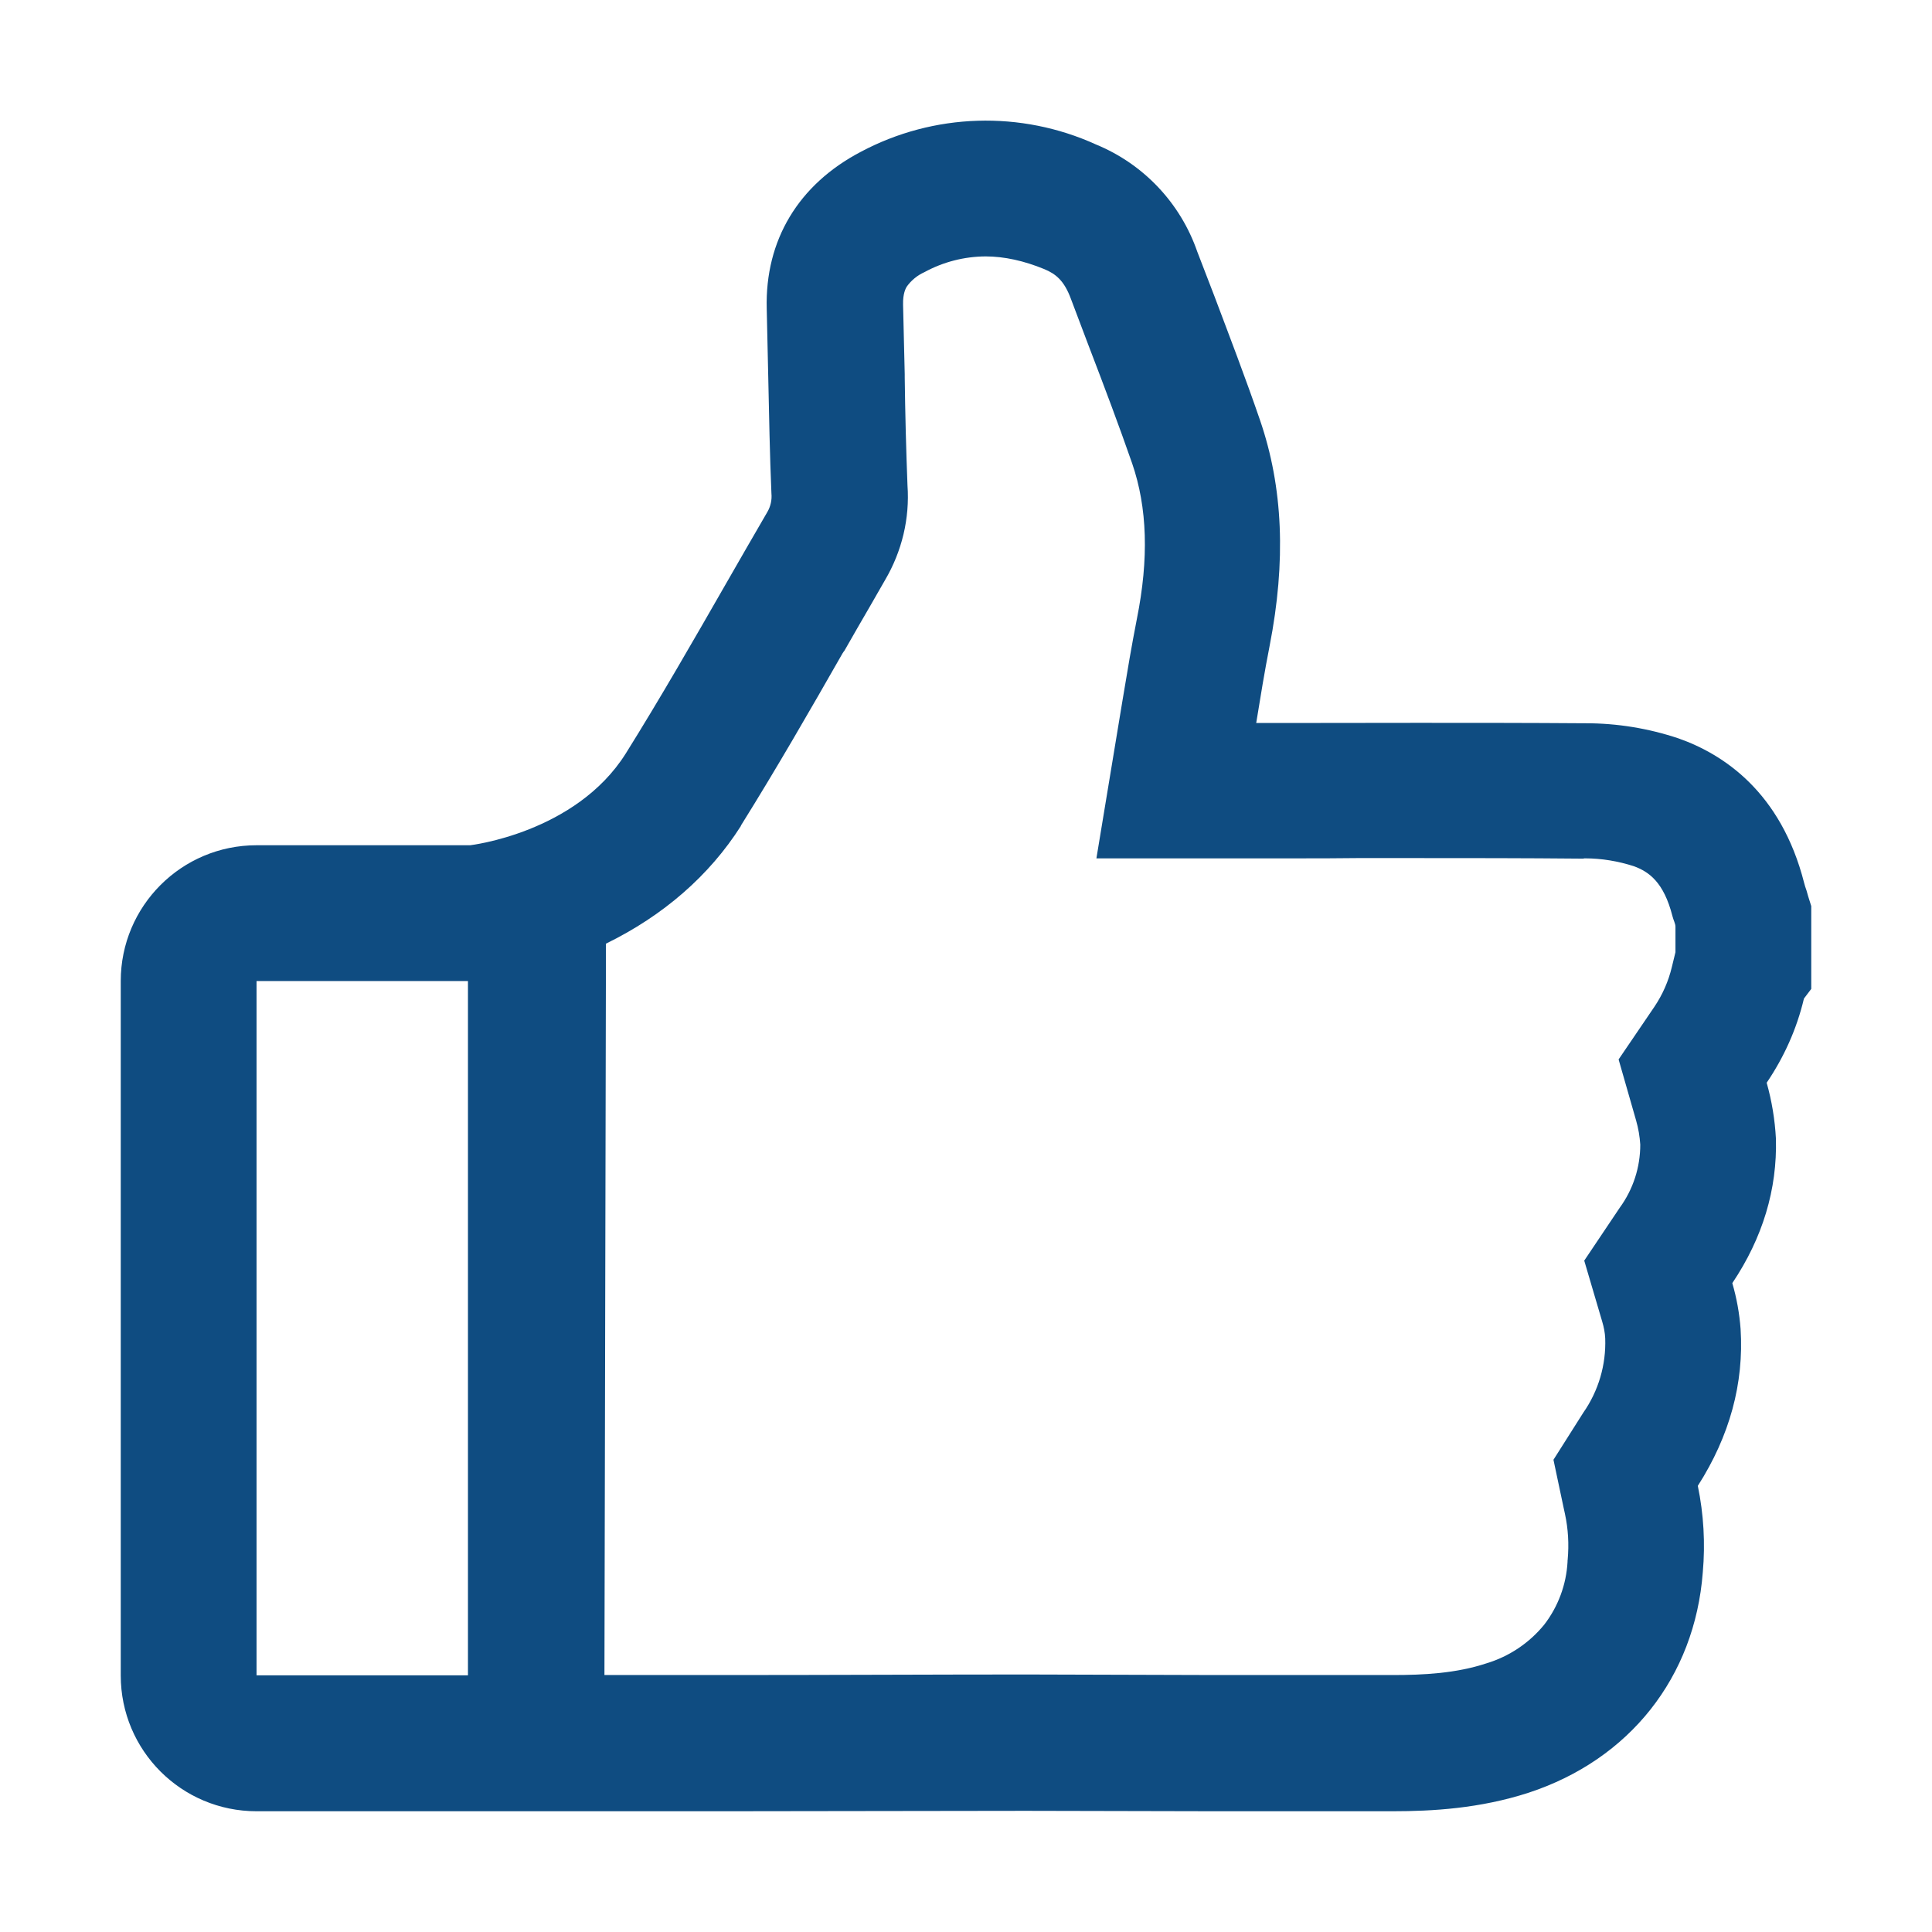
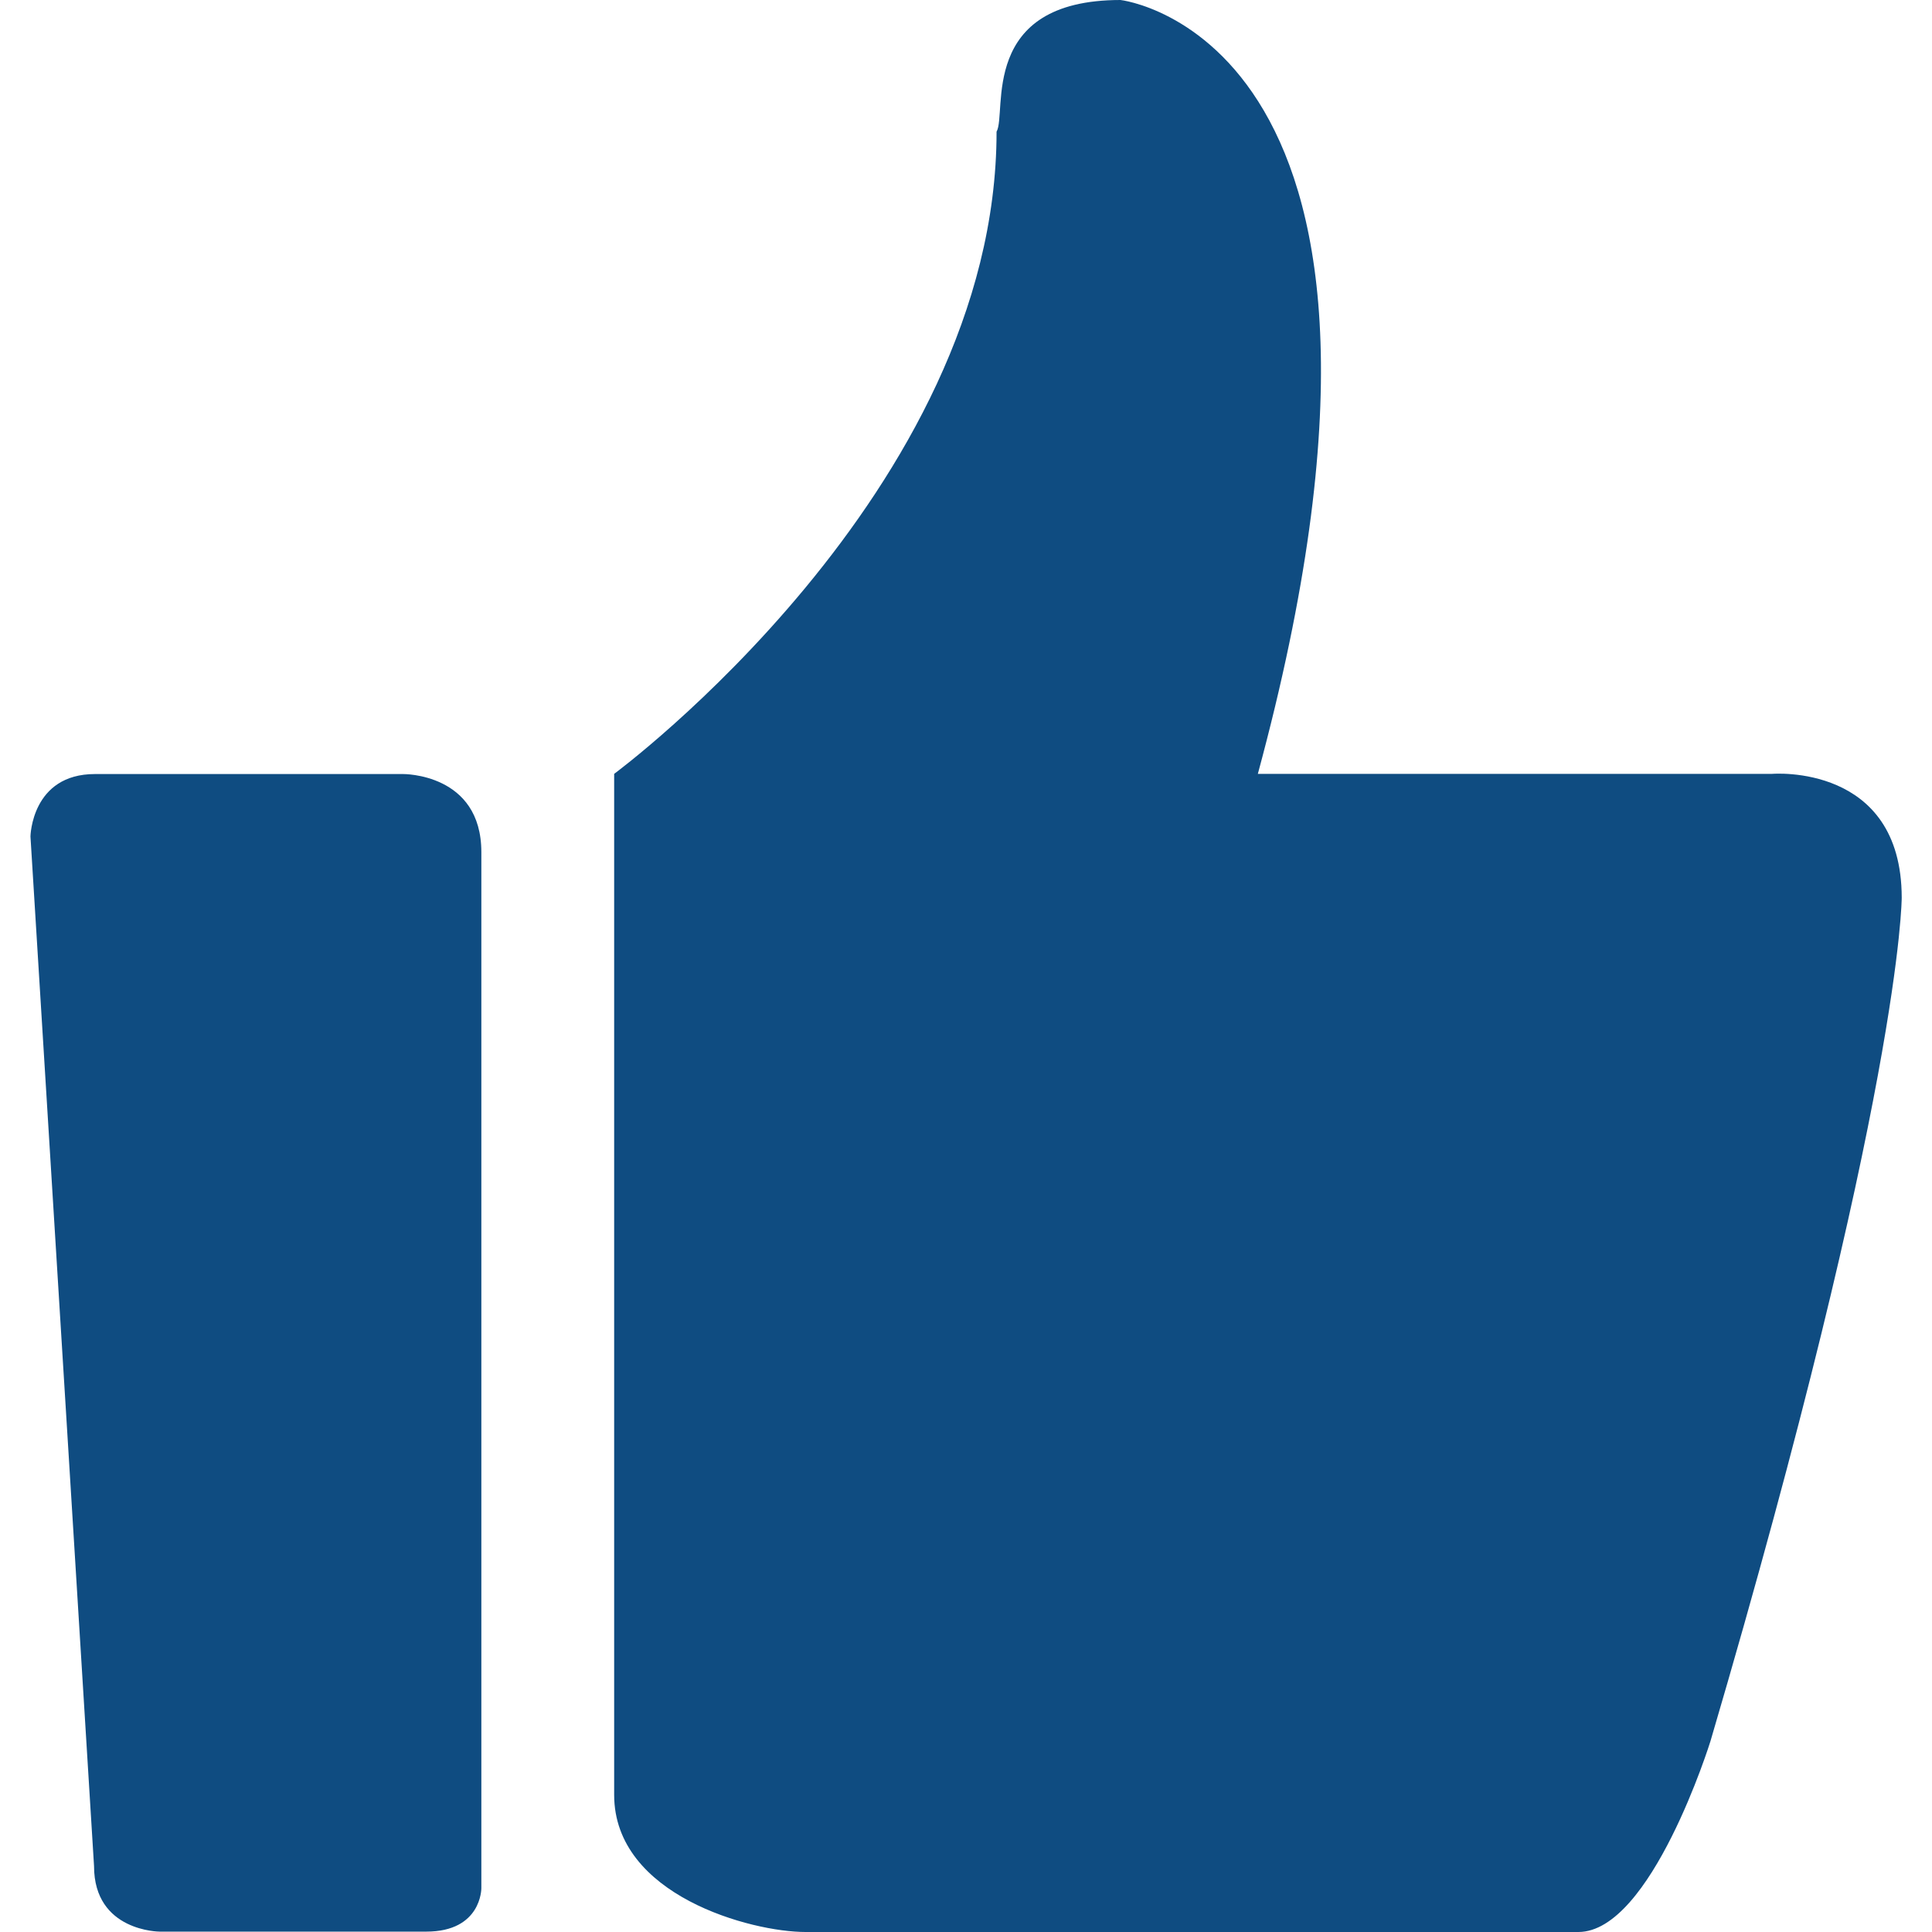
- <svg xmlns="http://www.w3.org/2000/svg" t="1592499896367" class="icon" viewBox="0 0 1024 1024" version="1.1" p-id="2136" width="32" height="32">
+ <svg xmlns="http://www.w3.org/2000/svg" t="1591709280779" class="icon" viewBox="0 0 1024 1024" version="1.1" p-id="2611" width="32" height="32">
  <defs>
    <style type="text/css" />
  </defs>
-   <path d="M958.391 475.136l-0.878-3.072c-0.512-1.536-1.024-2.926-1.243-3.95-12.288-48.421-42.935-68.389-66.56-76.727a154.697 154.697 0 0 0-49.518-8.046h-0.731c-29.257-0.219-58.661-0.219-87.991-0.219l-64.073 0.073h-21.577c2.267-13.97 4.462-27.429 7.095-40.814 8.777-44.91 7.168-84.114-5.12-119.808-7.607-22.162-16.091-44.251-24.137-65.609l-9.07-23.552a95.086 95.086 0 0 0-53.687-56.832 141.093 141.093 0 0 0-124.635 3.877c-33.061 17.335-50.834 46.811-49.883 83.163l0.805 36.206c0.439 20.187 0.805 41.106 1.682 61.659a16.457 16.457 0 0 1-2.194 9.947c-7.314 12.654-14.775 25.454-21.943 38.034-17.115 29.842-34.816 60.709-53.102 89.966-26.551 42.13-82.432 48.567-82.432 48.567H135.973a71.973 71.973 0 0 0-71.973 71.973v368.055c0 39.79 32.183 71.973 71.973 71.973H384.293l159.232-0.219c33.792 0 67.511 0.219 100.645 0.219h93.915c21.211 0 46.299-1.463 72.046-9.801 53.541-17.554 88.137-61.221 92.379-116.809a157.257 157.257 0 0 0-2.633-45.861c16.896-26.405 24.503-54.345 22.674-83.163a118.053 118.053 0 0 0-4.389-24.283c16.091-23.991 23.845-49.737 23.113-76.581a135.607 135.607 0 0 0-4.901-29.623c9.216-13.605 15.945-28.526 19.749-44.617l3.877-5.12v-43.886l-1.609-5.12zM248.027 887.954H135.973V519.973h112.055v368.055z m640-383.269l-1.902 7.826a64.439 64.439 0 0 1-9.289 21.138l-18.944 27.867 9.289 32.402a60.27 60.27 0 0 1 2.194 12.727 56.613 56.613 0 0 1-10.898 33.499l-18.798 28.014 9.509 32.256c0.878 2.926 1.463 5.851 1.609 8.923a64.731 64.731 0 0 1-11.63 39.424l-15.799 24.942 5.339 25.234h-8.777 8.777l0.731 3.365c1.755 8.046 2.194 16.238 1.463 24.357l-0.073 0.585v0.585a59.904 59.904 0 0 1-12.361 33.28 62.976 62.976 0 0 1-30.574 20.48c-16.091 5.339-33.426 6.217-49.737 6.217H644.389l-49.883-0.146-50.834-0.146c-47.543 0-103.717 0.293-159.451 0.293H320.366l0.805-387.657c30.427-14.848 54.857-36.133 71.534-62.391v-0.219l0.146-0.219c18.725-29.989 36.571-61.001 53.687-90.99l0.731-1.097 0.073-0.073 0.146-0.146c4.462-7.899 9.289-16.165 13.897-24.137l7.68-13.385c8.997-15.287 13.166-32.695 11.922-50.249a2195.017 2195.017 0 0 1-1.463-57.198v-1.682l-0.878-36.864c-0.146-6.071 1.463-8.704 1.902-9.509a23.259 23.259 0 0 1 9.435-7.753 68.535 68.535 0 0 1 32.402-8.338c9.874 0 20.407 2.341 31.086 6.729 5.998 2.487 10.533 5.998 14.117 15.726l9.07 23.991c8.997 23.479 16.384 43.081 23.406 63.269 8.046 23.406 8.923 50.469 2.487 82.505-2.706 13.824-4.974 27.209-7.607 43.154L581.12 454.949h106.203c10.459 0 21.065 0 31.744-0.146h32.329c25.819 0 56.32 0 87.333 0.293h0.439l0.512-0.146h0.439c8.777 0 17.481 1.463 25.893 4.169 7.899 2.926 15.799 8.338 20.407 26.405 0.512 2.121 1.609 4.023 1.609 5.632v13.605z" fill="#0f4c81" p-id="2137" />
+   <path d="M939.358 410.16H666.685C772.375 19.898 593.892 0 593.892 0c-75.593 0-59.994 59.794-65.694 69.793 0 190.781-202.68 340.367-202.68 340.367v541.147c0 53.395 72.793 72.693 101.39 72.693h409.66c38.596 0 69.993-101.09 69.993-101.09C1007.952 578.244 1007.952 475.754 1007.952 475.754c-0.1-71.293-68.593-65.594-68.593-65.594zM213.629 410.26H50.345c-33.697 0-34.197 33.097-34.197 33.097l33.697 545.747c0 34.697 34.797 34.697 34.797 34.697h141.286c29.397 0 29.197-22.998 29.197-22.998V451.656c0-41.896-41.496-41.396-41.496-41.396z" p-id="2612" fill="#0f4c81" />
</svg>
